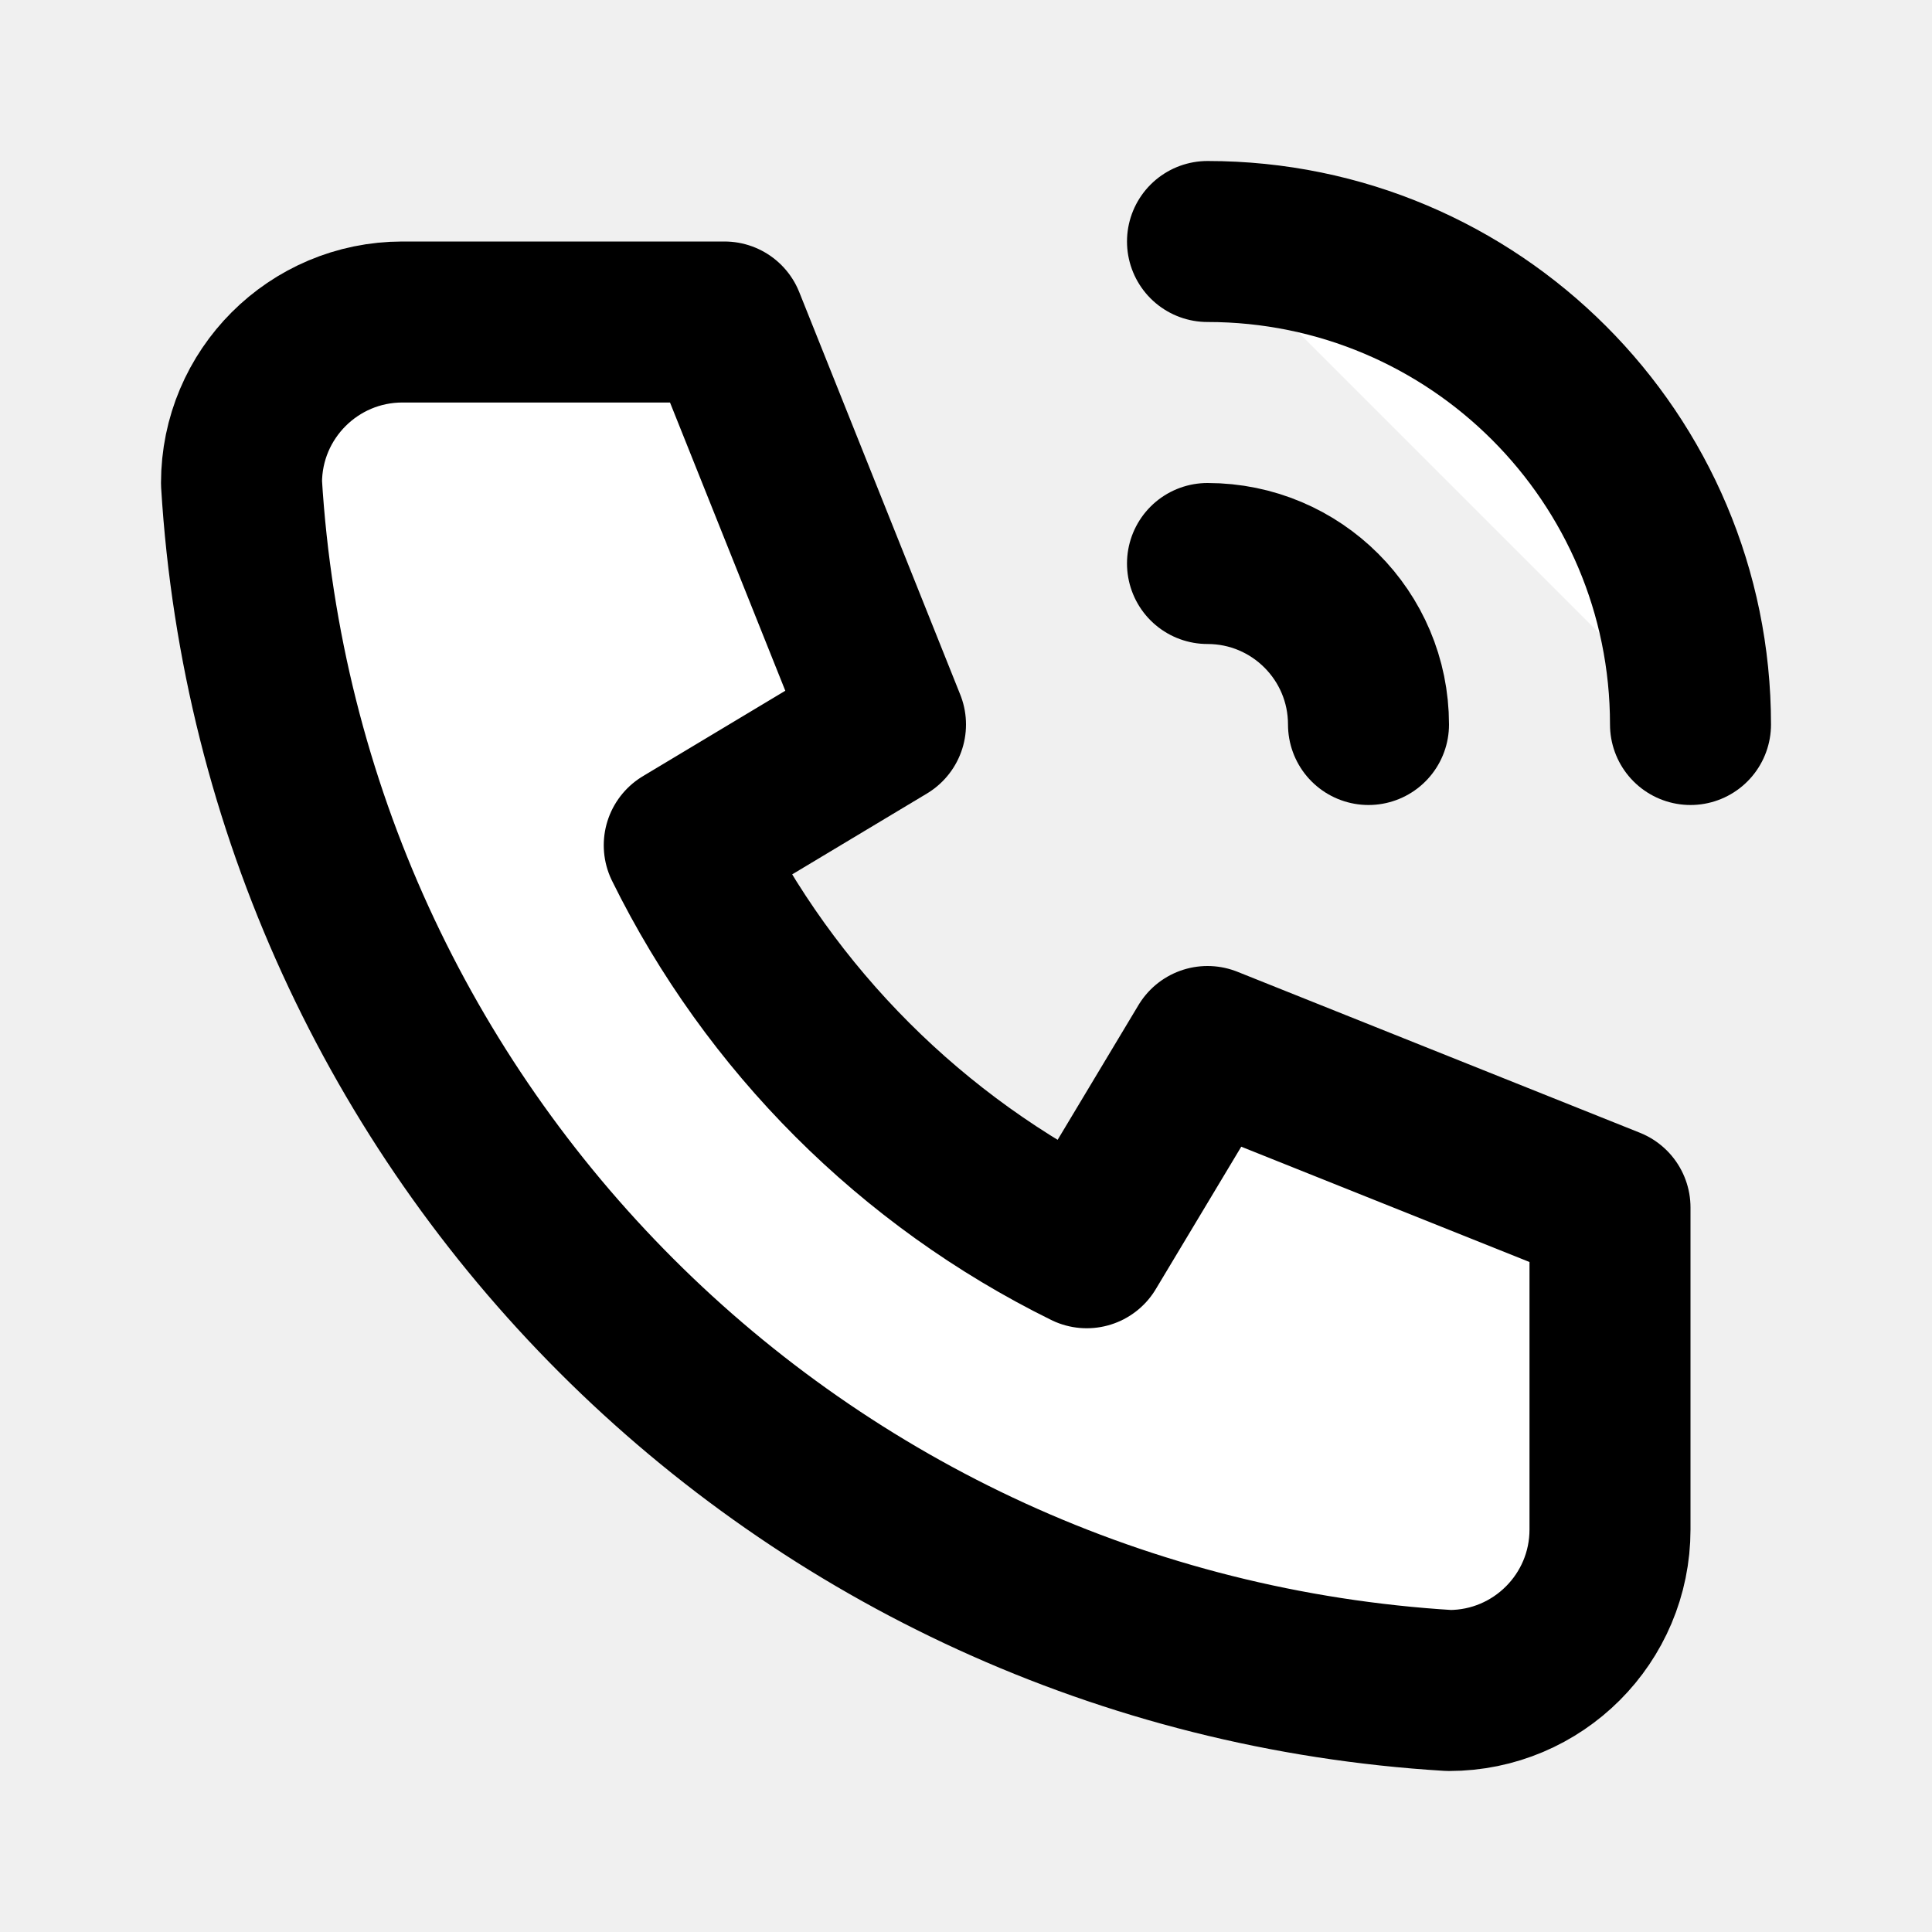
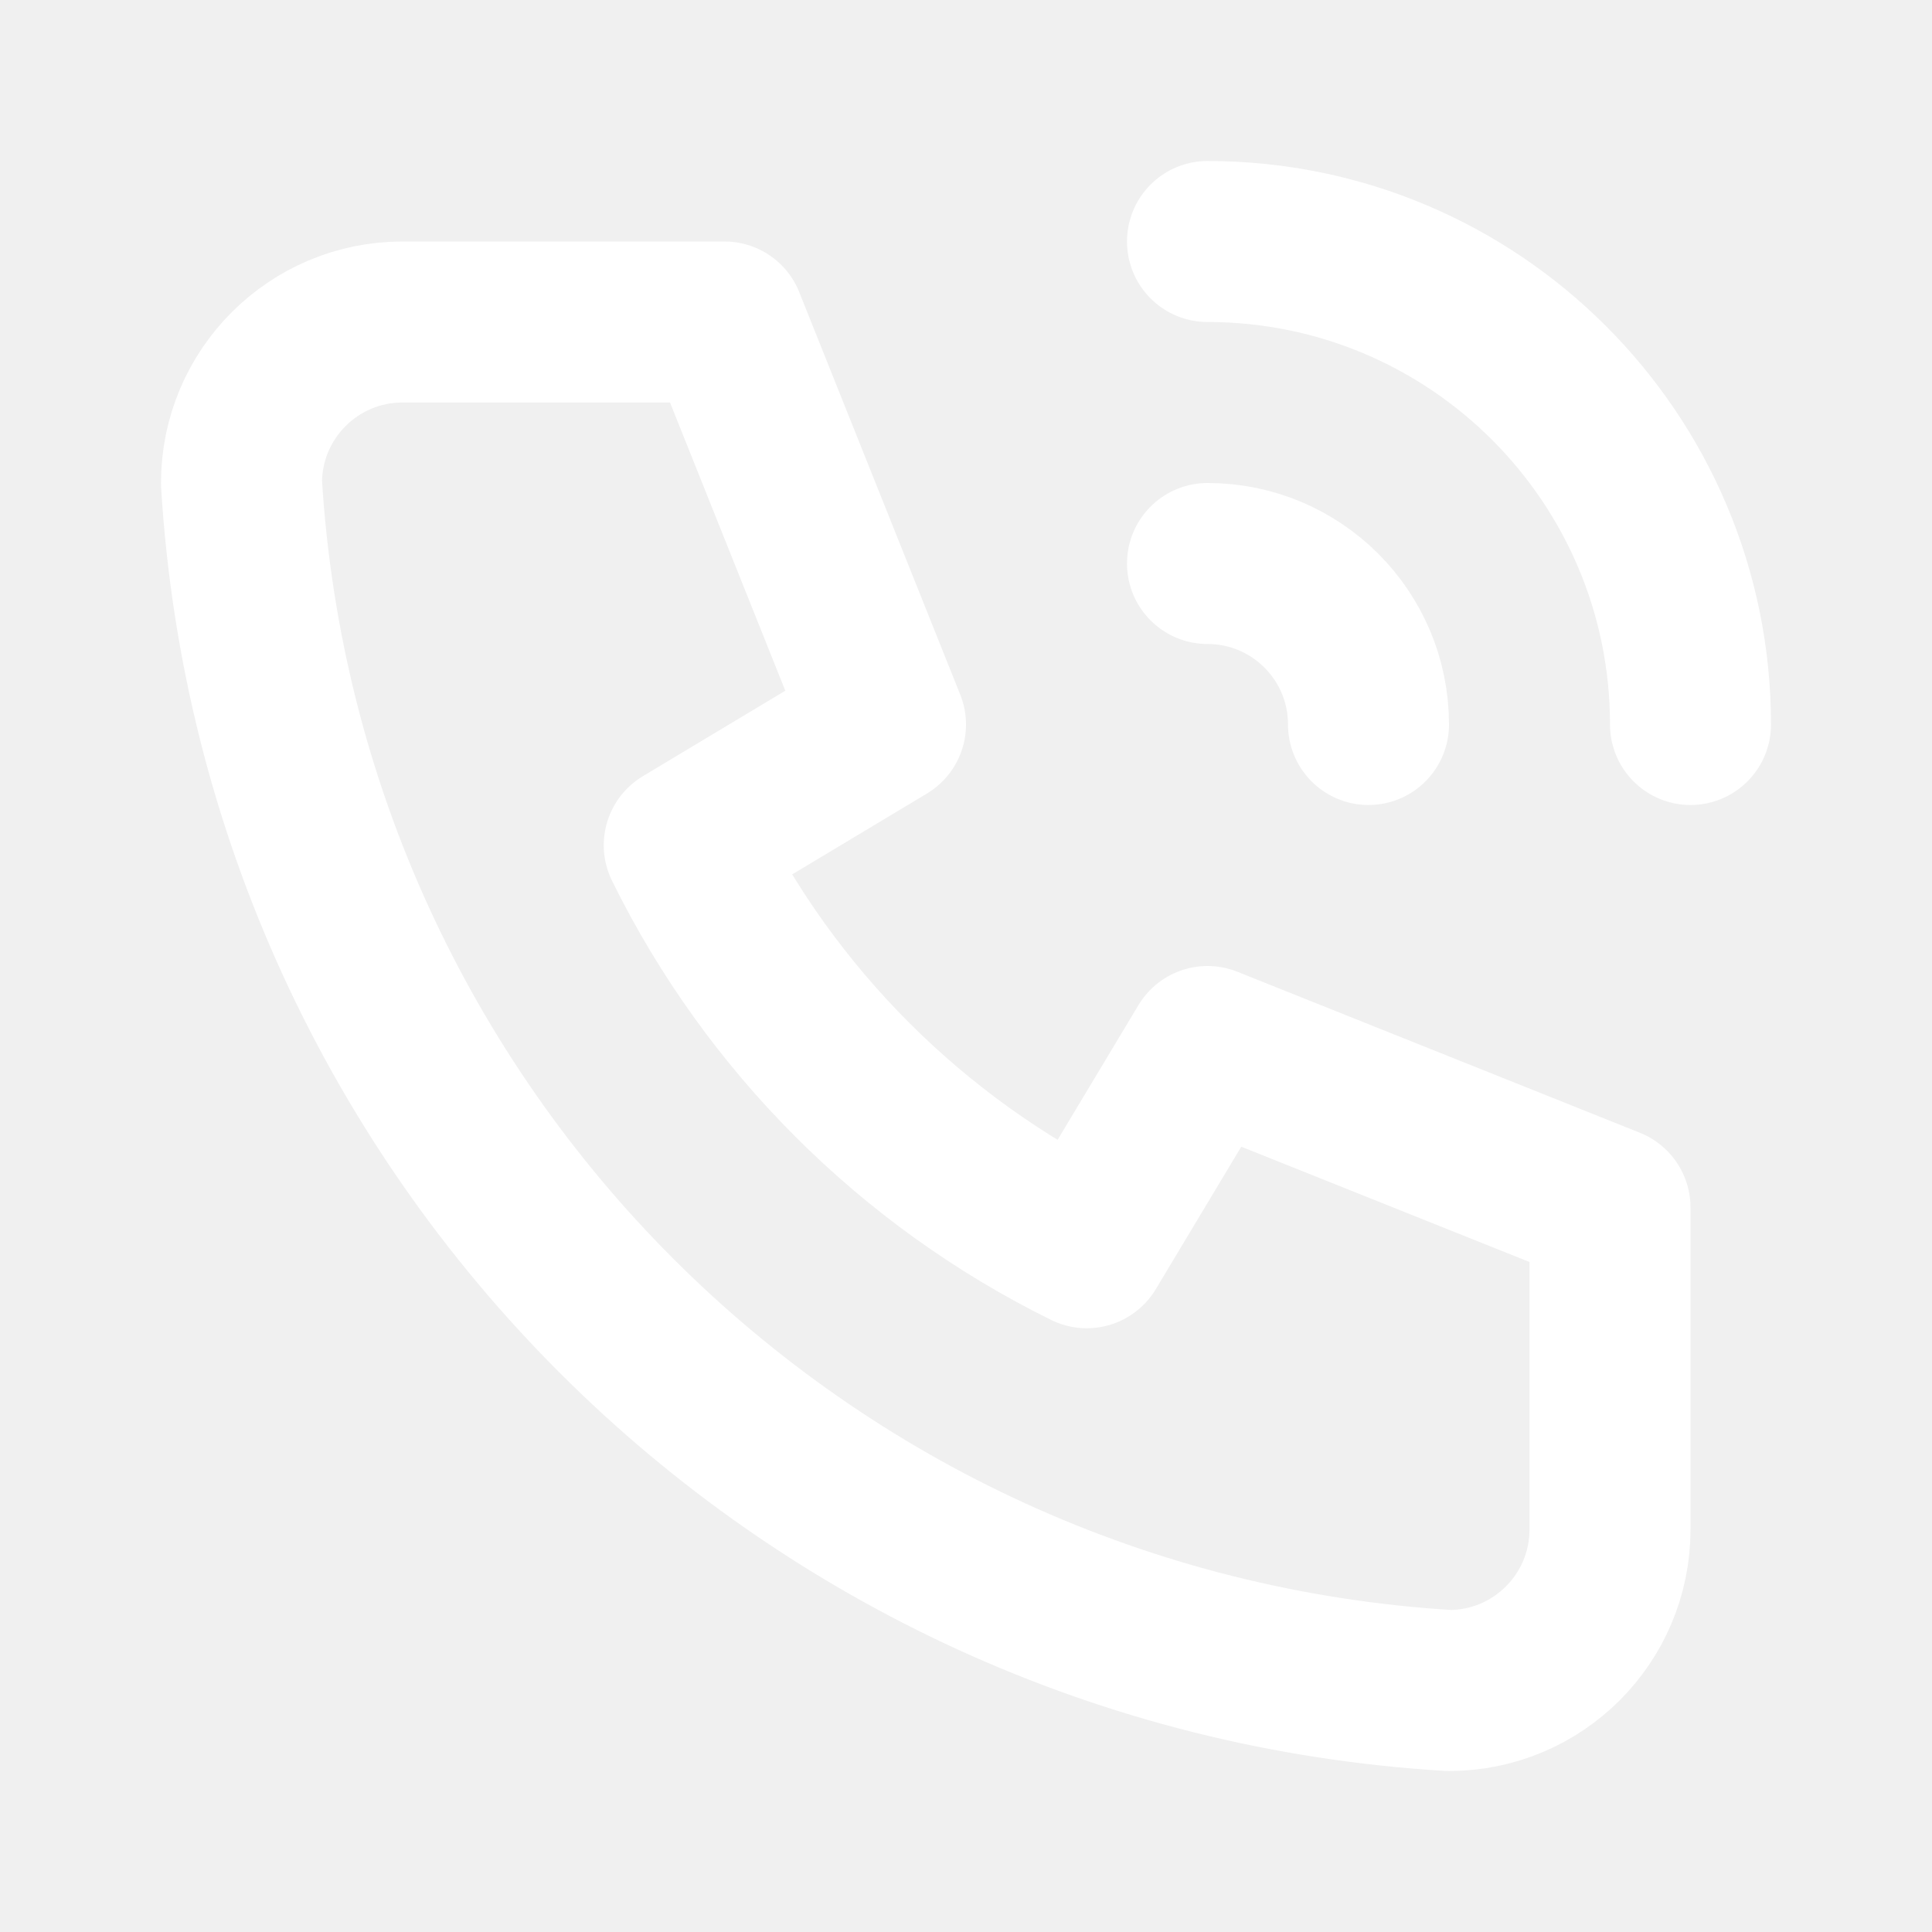
- <svg xmlns="http://www.w3.org/2000/svg" class="icon icon-tabler icon-tabler-phone-call" width="1024" height="1024" viewBox="0 0 24 24" stroke-width="2" stroke="currentColor" fill="white" stroke-linecap="round" stroke-linejoin="round">
+ <svg xmlns="http://www.w3.org/2000/svg" class="icon icon-tabler icon-tabler-phone-call" width="1024" height="1024" viewBox="0 0 24 24" stroke-width="2" stroke="white" fill="none" stroke-linecap="round" stroke-linejoin="round">
  <path stroke="none" d="M0 0h24v24H0z" fill="none" />
  <path d="M5 4h4l2 5l-2.5 1.5a11 11 0 0 0 5 5l1.5 -2.5l5 2v4a2 2 0 0 1 -2 2a16 16 0 0 1 -15 -15a2 2 0 0 1 2 -2" />
  <path d="M15 7a2 2 0 0 1 2 2" />
  <path d="M15 3a6 6 0 0 1 6 6" />
</svg>
